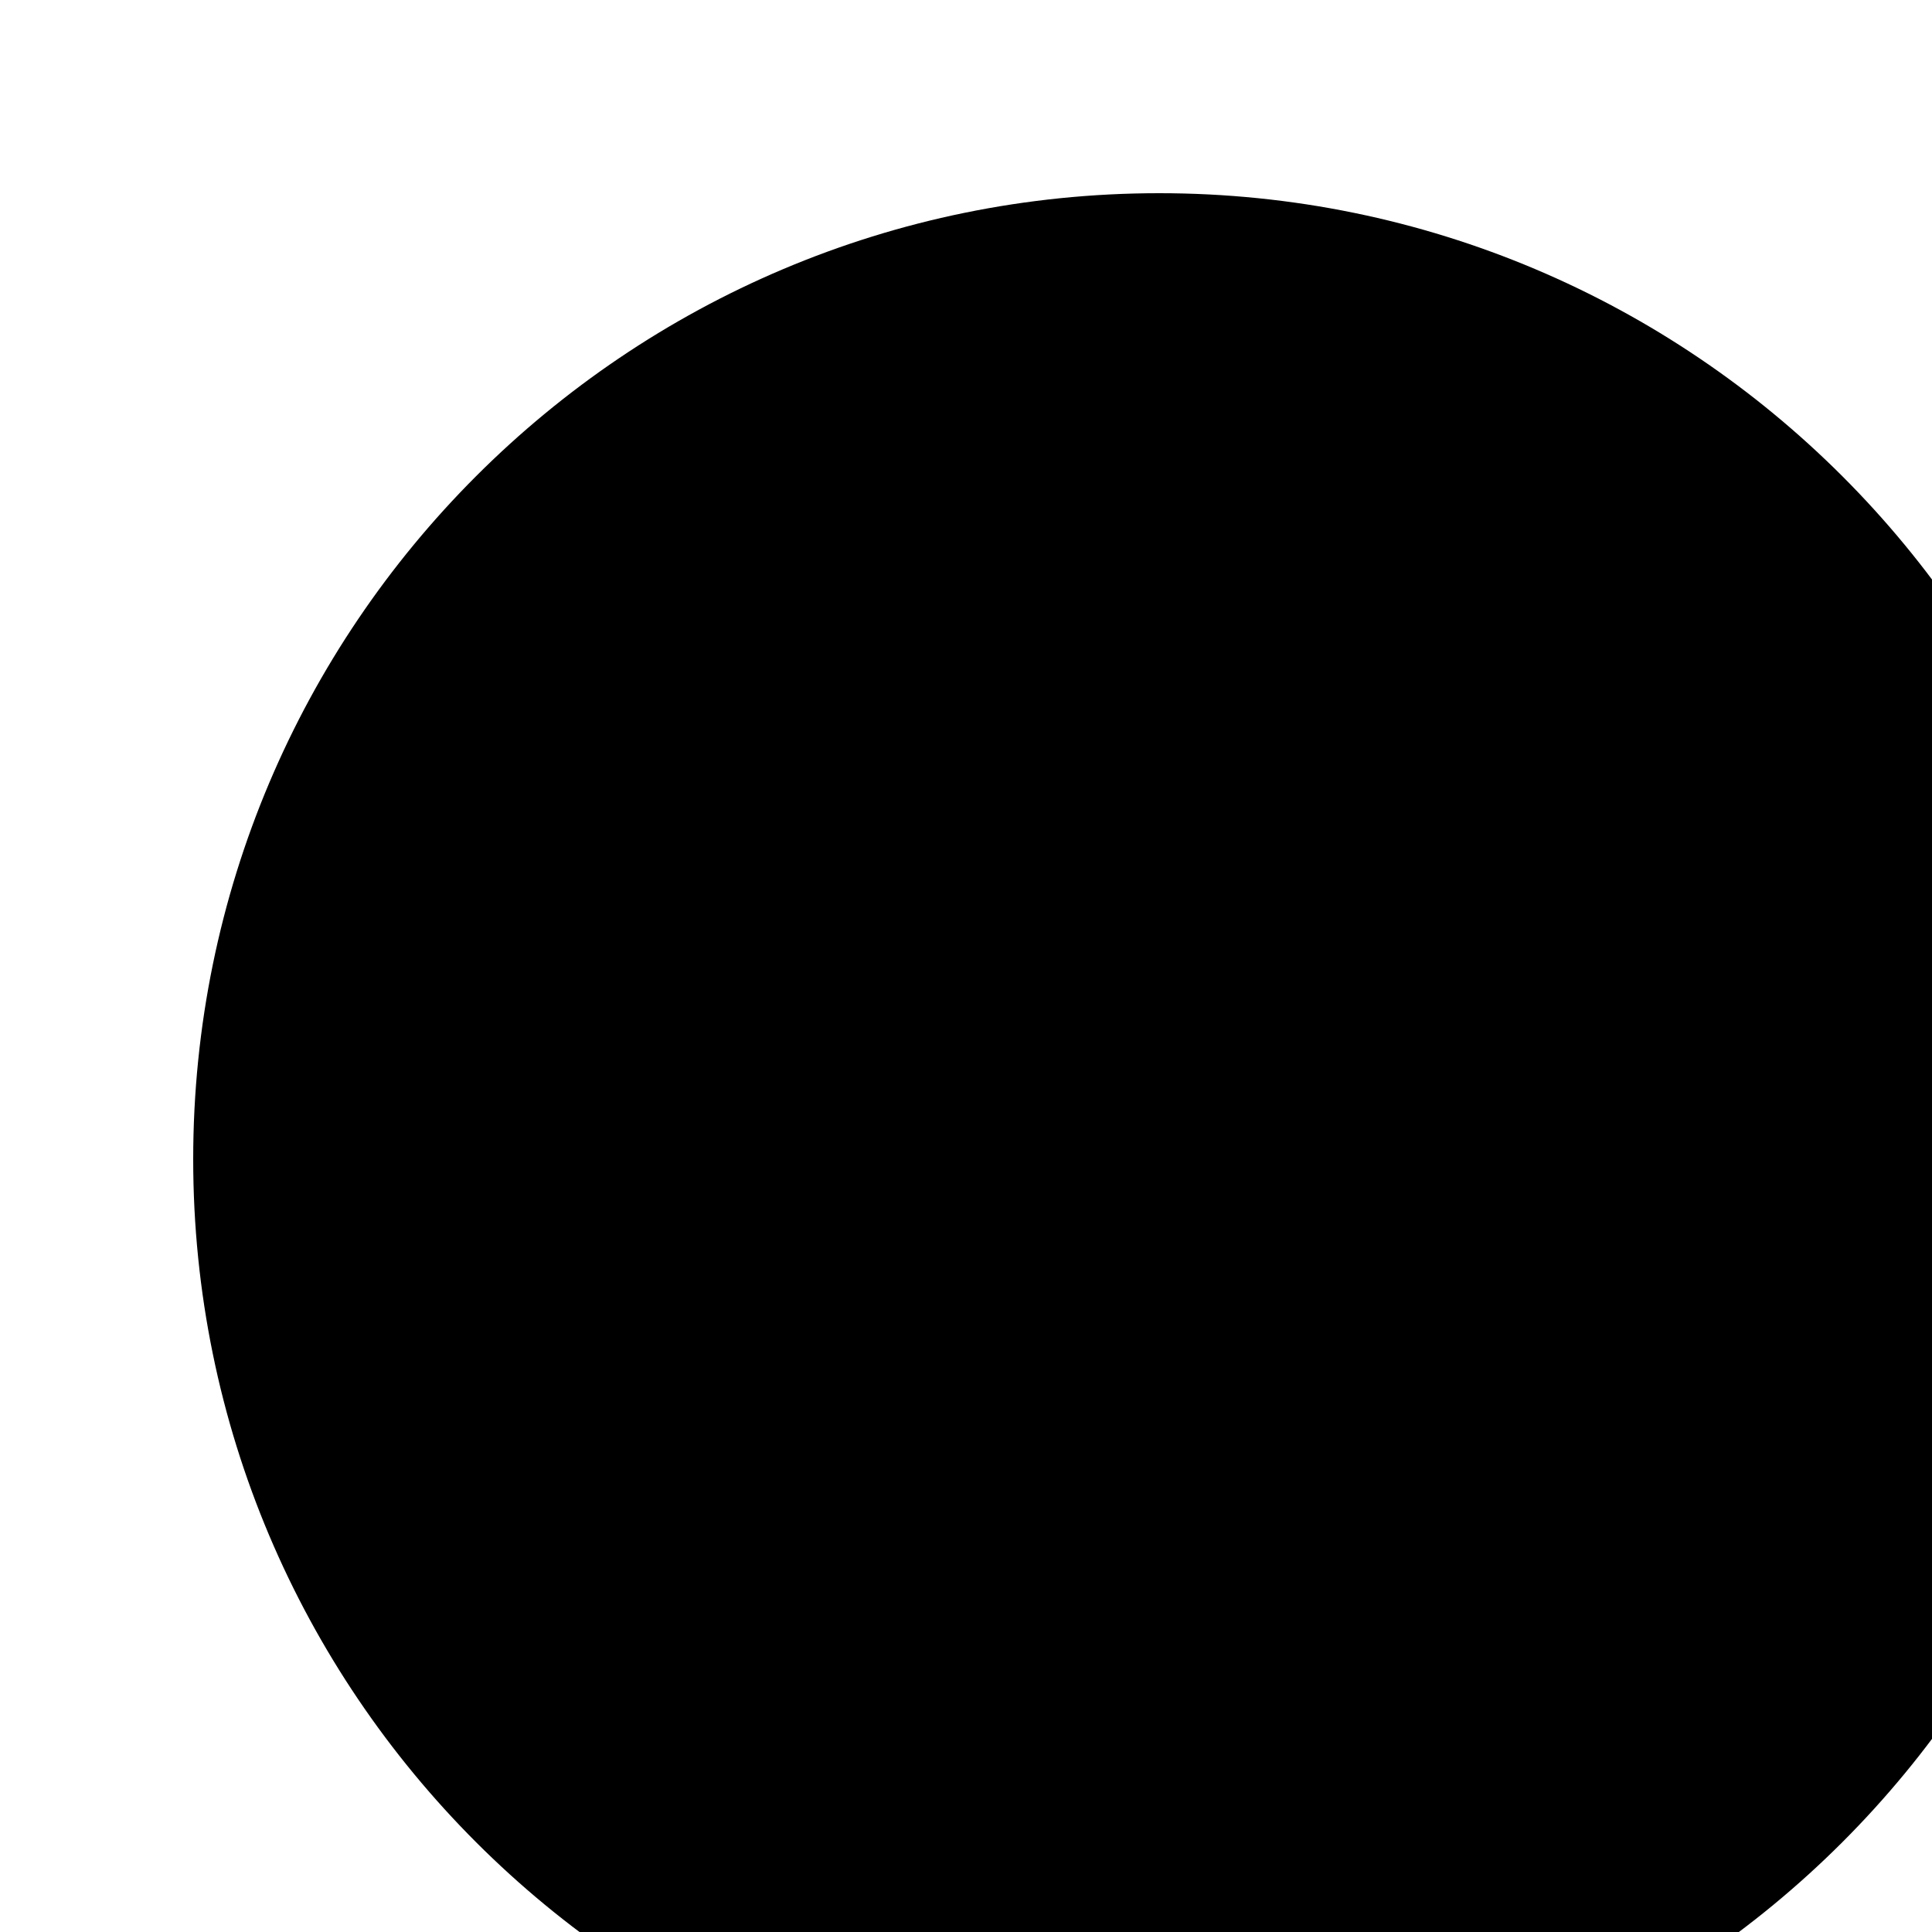
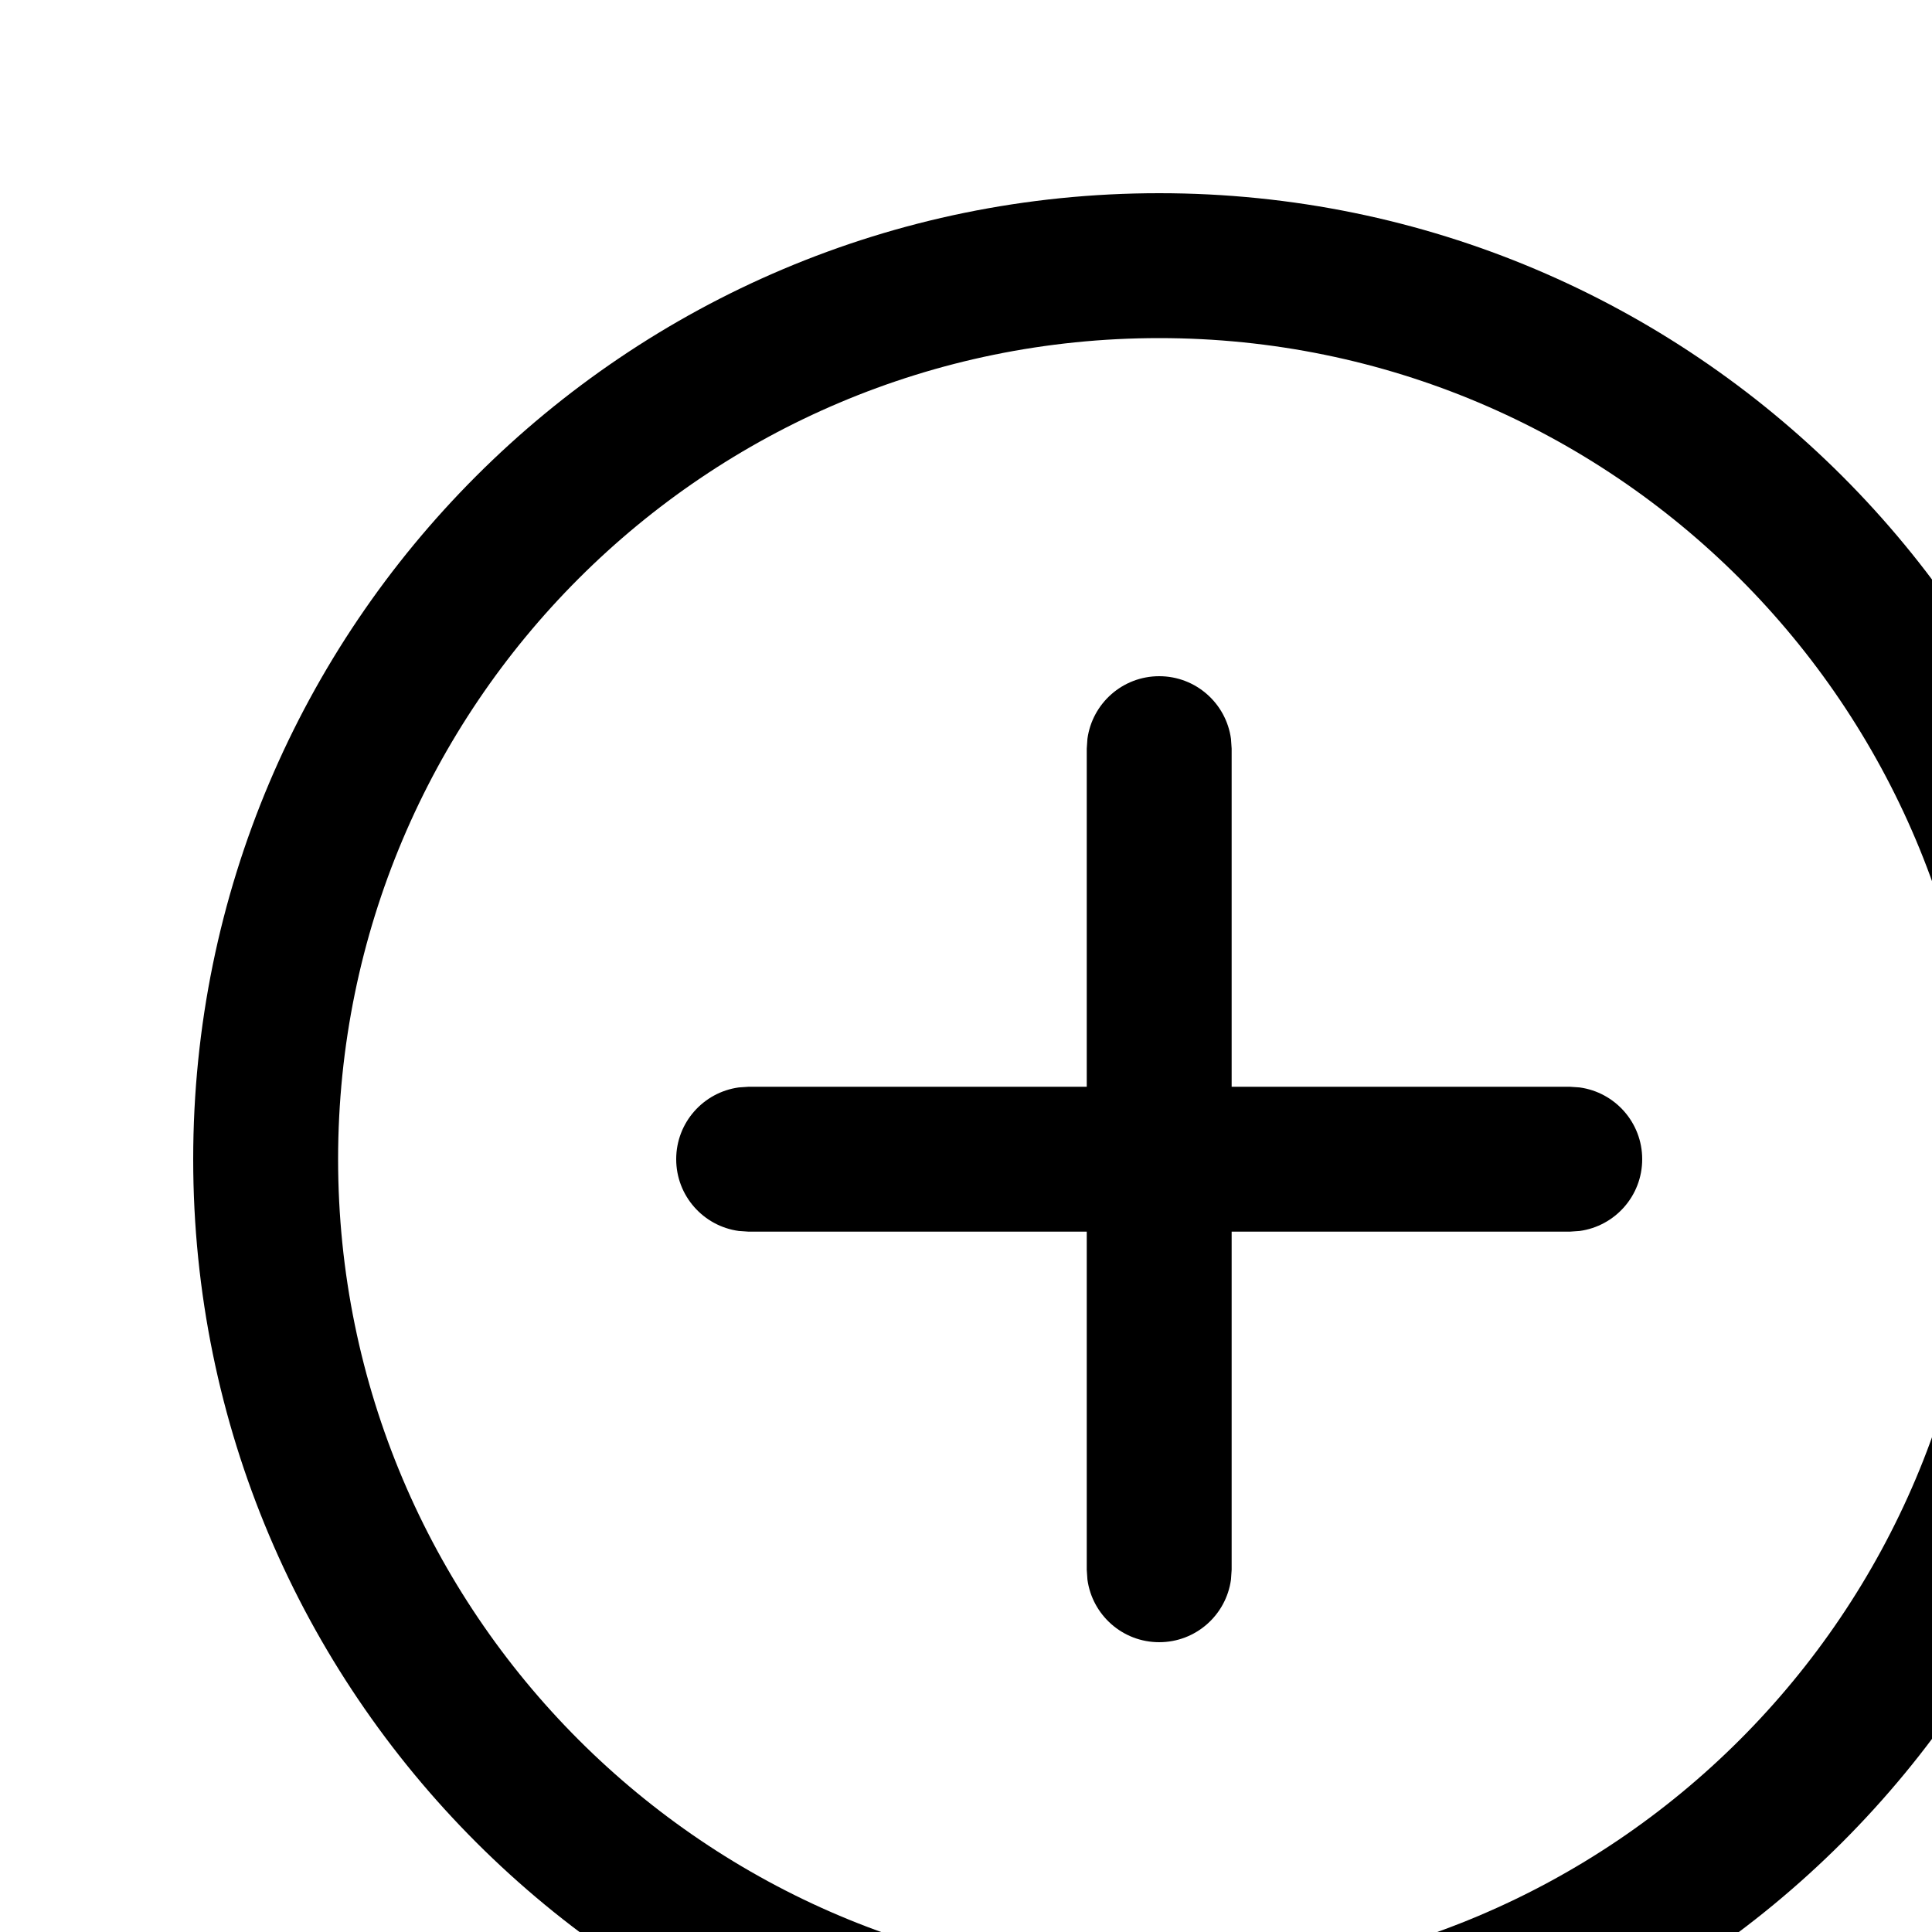
<svg>
-   <path d="M12,2 C17.523,2 22,6.477 22,12 C22,17.523 17.523,22 12,22 C6.477,22 2,17.523 2,12 C2,6.477 6.477,2 12,2 Z M12,3.5 C16.694,3.5 20.5,7.306 20.5,12 C20.5,16.694 16.694,20.5 12,20.5 C7.306,20.5 3.5,16.694 3.5,12 C3.5,7.306 7.306,3.5 12,3.5 Z M12,7 C11.62,7 11.307,7.282 11.257,7.648 L11.25,7.75 L11.25,11.25 L7.75,11.25 L7.648,11.257 C7.282,11.307 7,11.62 7,12 C7,12.38 7.282,12.693 7.648,12.743 L7.75,12.75 L11.25,12.75 L11.25,16.25 L11.257,16.352 C11.307,16.718 11.62,17 12,17 C12.38,17 12.693,16.718 12.743,16.352 L12.75,16.25 L12.75,12.75 L16.25,12.75 L16.352,12.743 C16.718,12.693 17,12.38 17,12 C17,11.62 16.718,11.307 16.352,11.257 L16.25,11.25 L12.75,11.25 L12.75,7.75 L12.743,7.648 C12.693,7.282 12.38,7 12,7 Z" />
+   <path fill-rule="evenodd" d="M12,2 C17.523,2 22,6.477 22,12 C22,17.523 17.523,22 12,22 C6.477,22 2,17.523 2,12 C2,6.477 6.477,2 12,2 Z M12,3.5 C16.694,3.5 20.5,7.306 20.5,12 C20.5,16.694 16.694,20.5 12,20.5 C7.306,20.5 3.5,16.694 3.5,12 C3.5,7.306 7.306,3.5 12,3.5 Z M12,7 C11.62,7 11.307,7.282 11.257,7.648 L11.25,7.75 L11.25,11.25 L7.75,11.25 L7.648,11.257 C7.282,11.307 7,11.62 7,12 C7,12.38 7.282,12.693 7.648,12.743 L7.75,12.75 L11.25,12.75 L11.25,16.25 L11.257,16.352 C11.307,16.718 11.62,17 12,17 C12.38,17 12.693,16.718 12.743,16.352 L12.75,16.25 L12.75,12.75 L16.25,12.75 L16.352,12.743 C16.718,12.693 17,12.38 17,12 C17,11.62 16.718,11.307 16.352,11.257 L16.25,11.25 L12.75,11.25 L12.75,7.75 L12.743,7.648 C12.693,7.282 12.38,7 12,7 Z" />
</svg>
